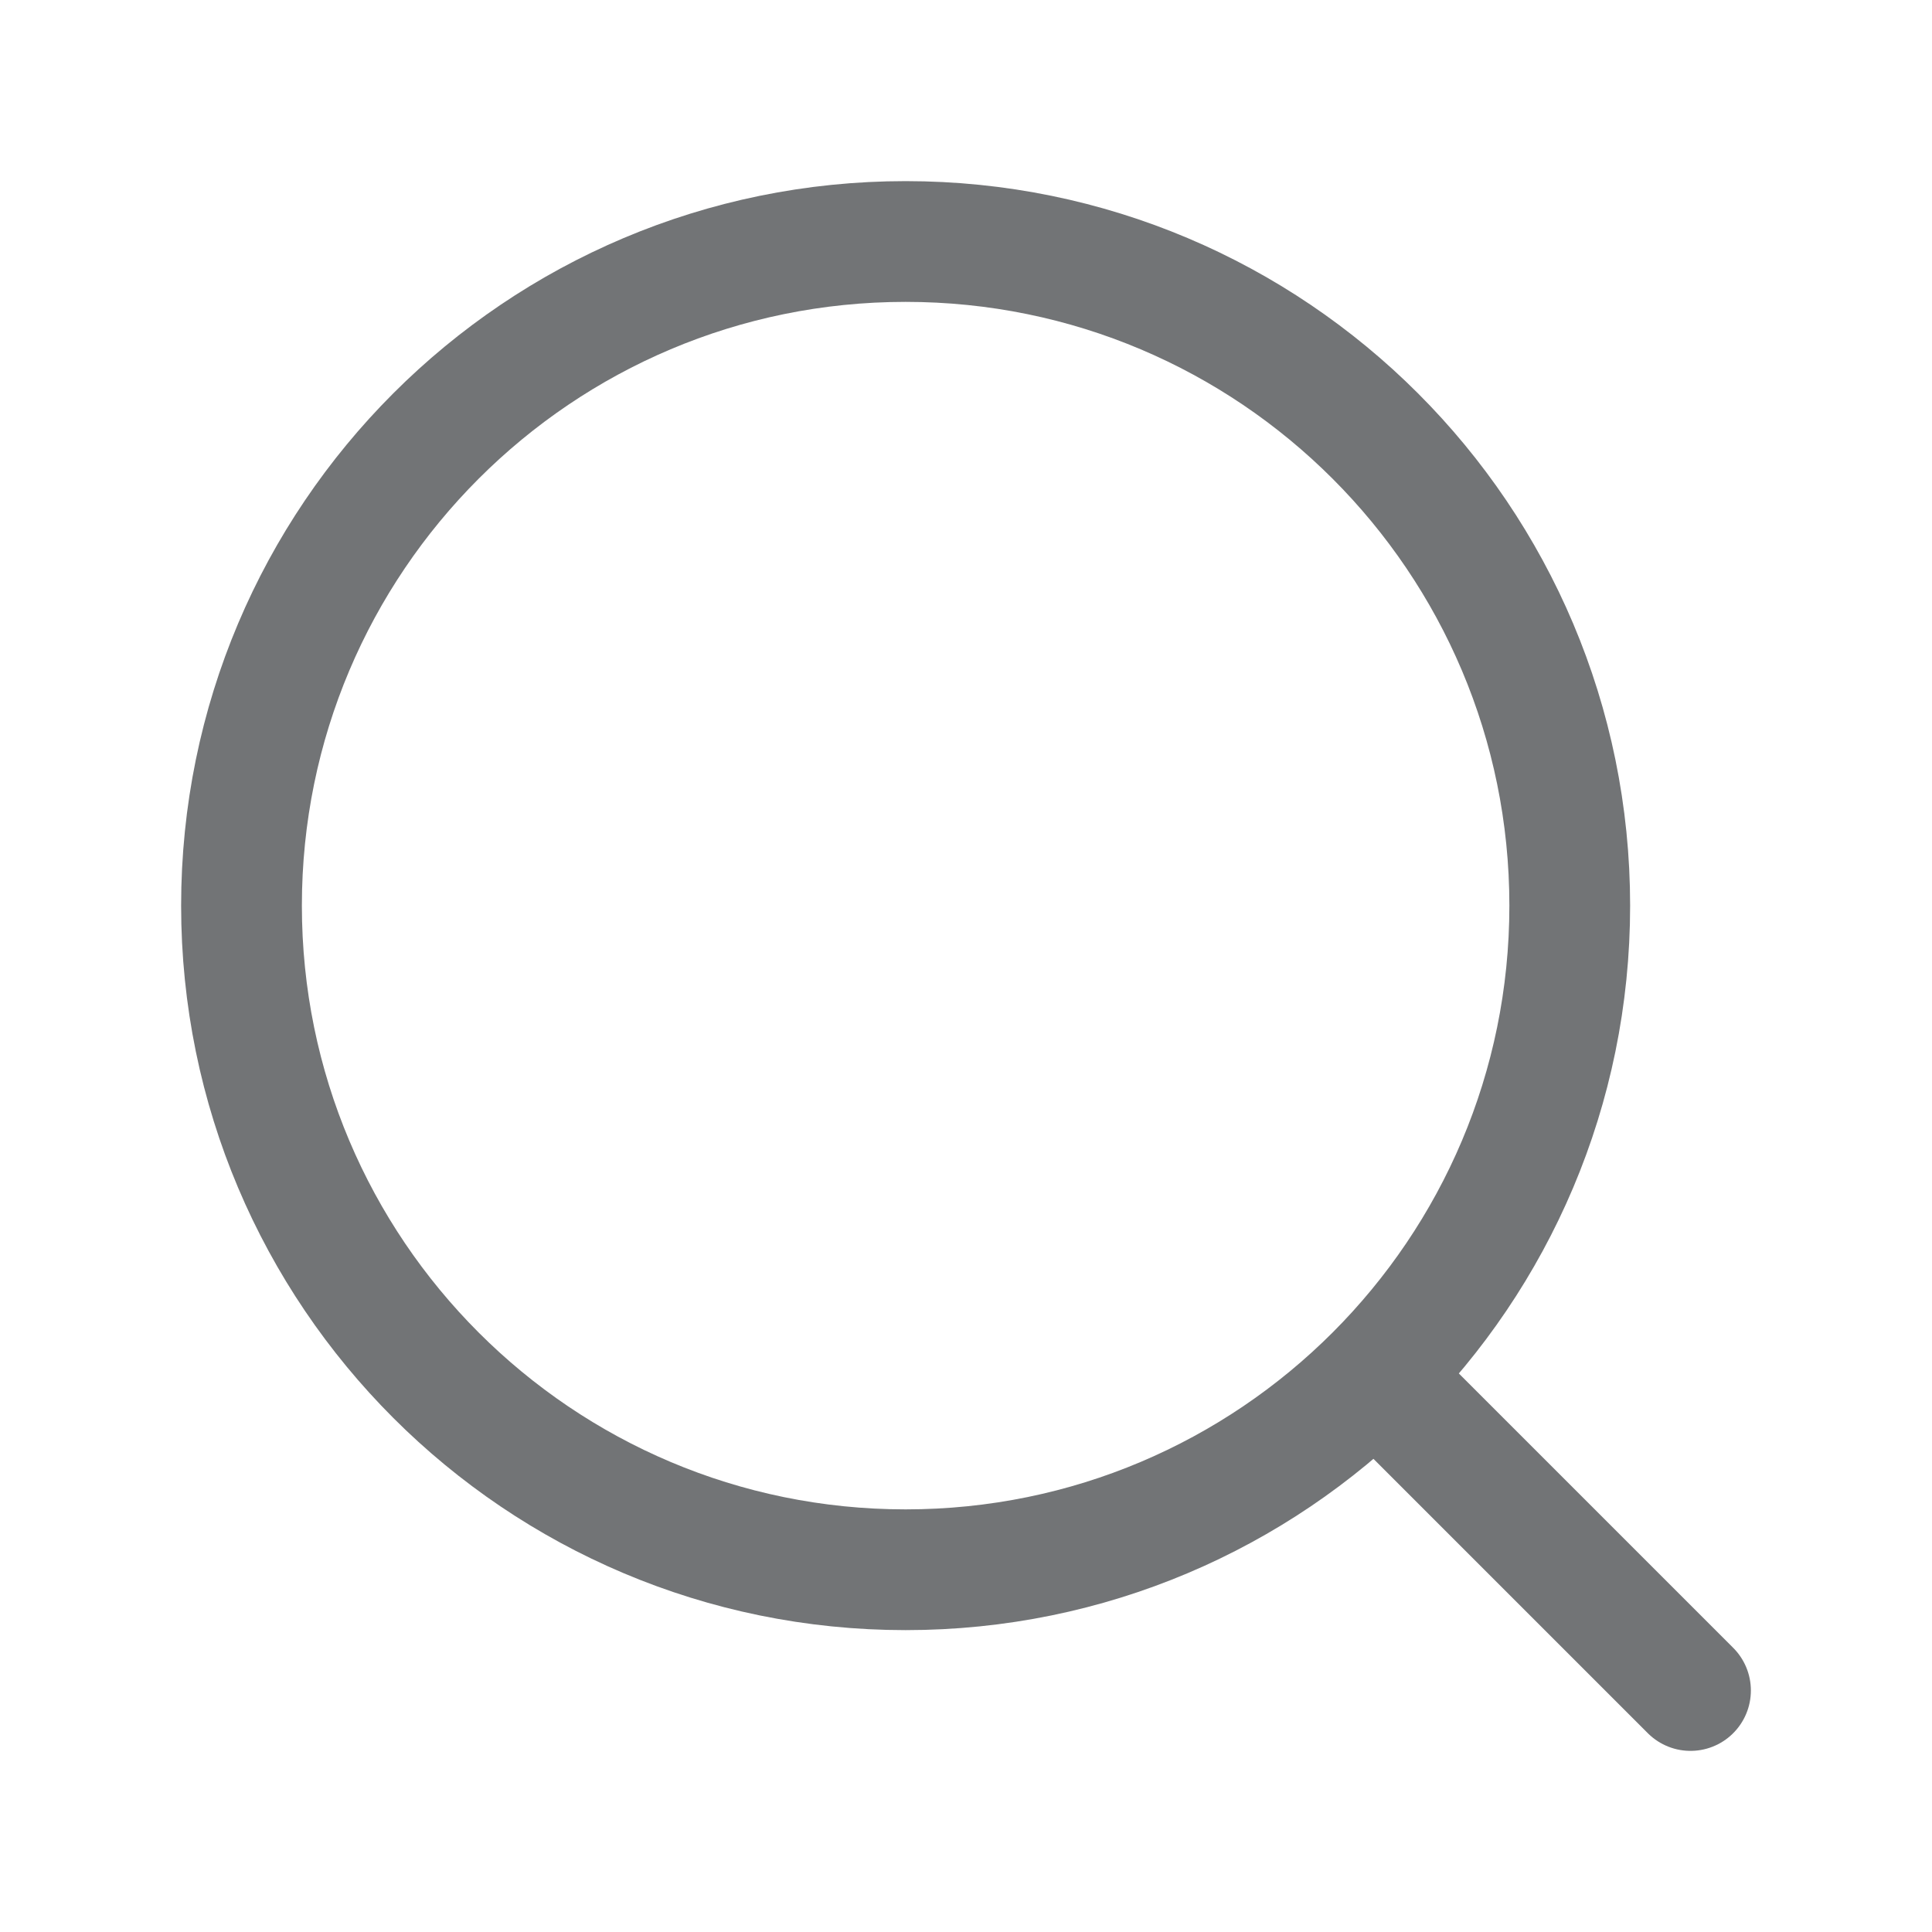
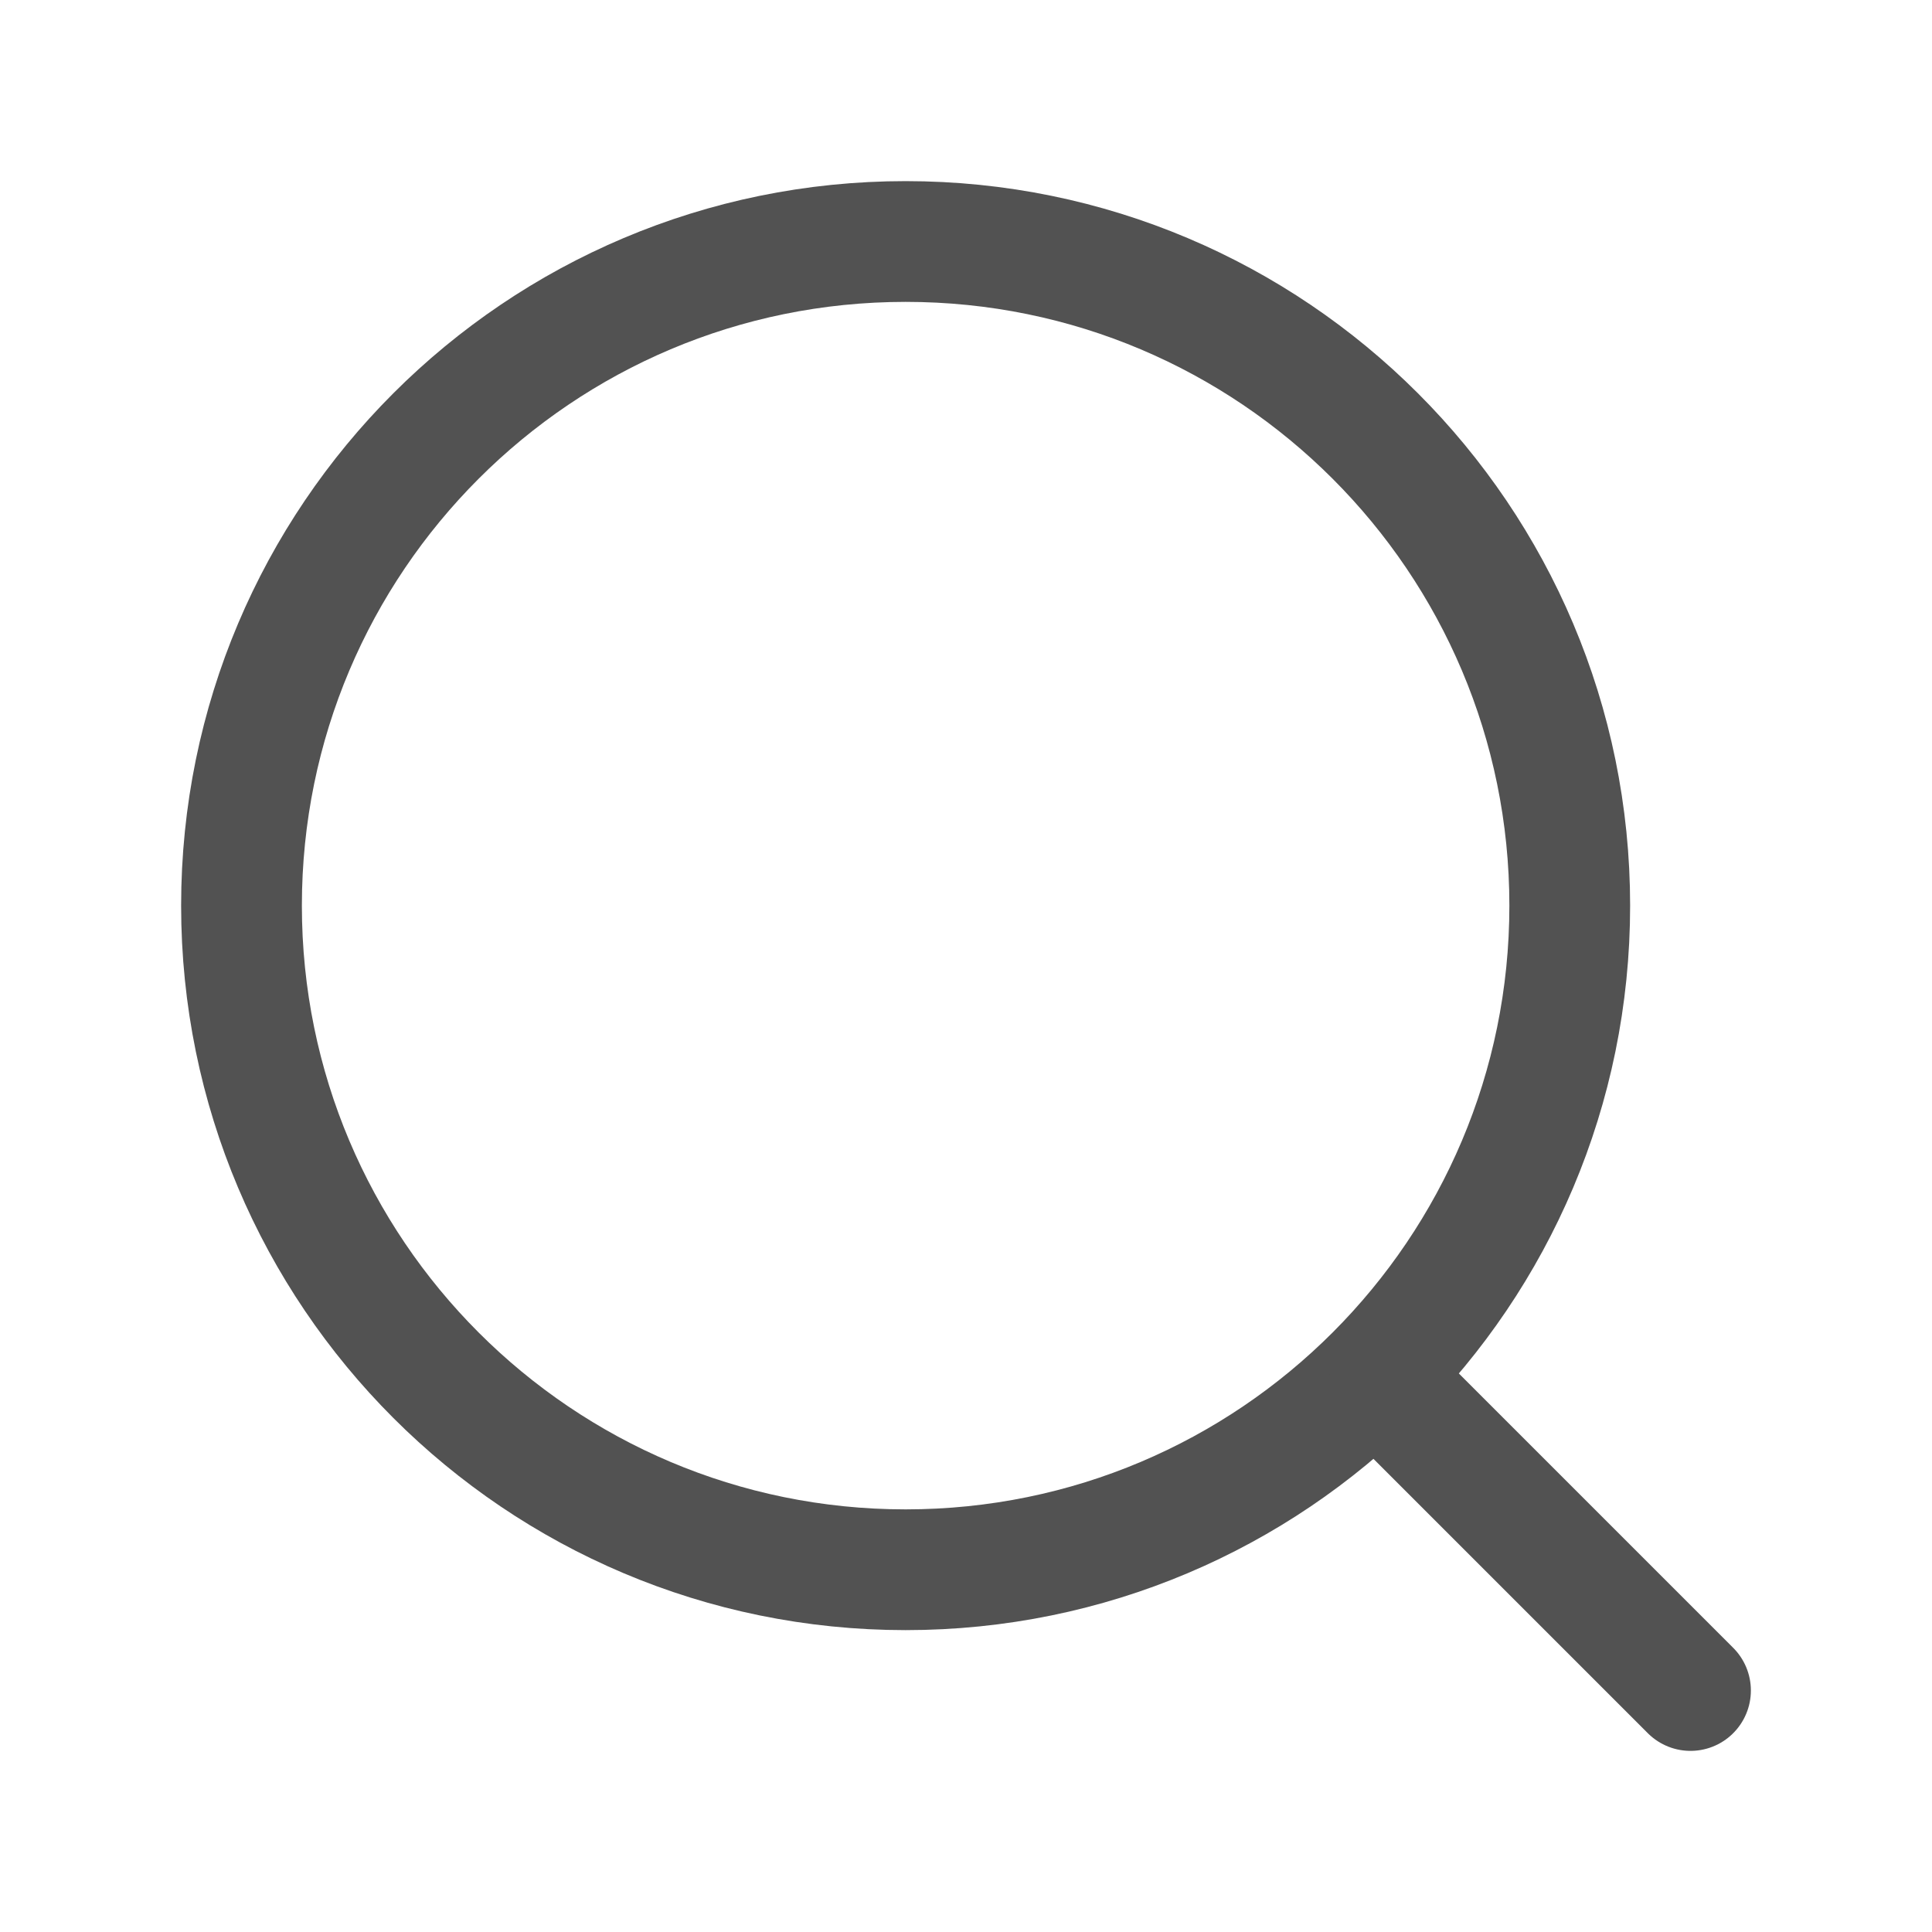
<svg xmlns="http://www.w3.org/2000/svg" width="16" height="16" viewBox="0 0 16 16" fill="none">
-   <path d="M7.5 13C10.538 13 13 10.538 13 7.5C13 4.462 10.538 2 7.5 2C4.462 2 2 4.462 2 7.5C2 10.538 4.462 13 7.5 13Z" stroke="#727476" stroke-linecap="round" stroke-linejoin="round" />
-   <path d="M14 14L11.5 11.5" stroke="#727476" stroke-linecap="round" stroke-linejoin="round" />
+   <path d="M7.5 13C10.538 13 13 10.538 13 7.5C13 4.462 10.538 2 7.5 2C4.462 2 2 4.462 2 7.5C2 10.538 4.462 13 7.5 13Z" stroke="#525252" stroke-linecap="round" stroke-linejoin="round" />
+   <path d="M14 14L11.5 11.5" stroke="#525252" stroke-linecap="round" stroke-linejoin="round" />
</svg>
